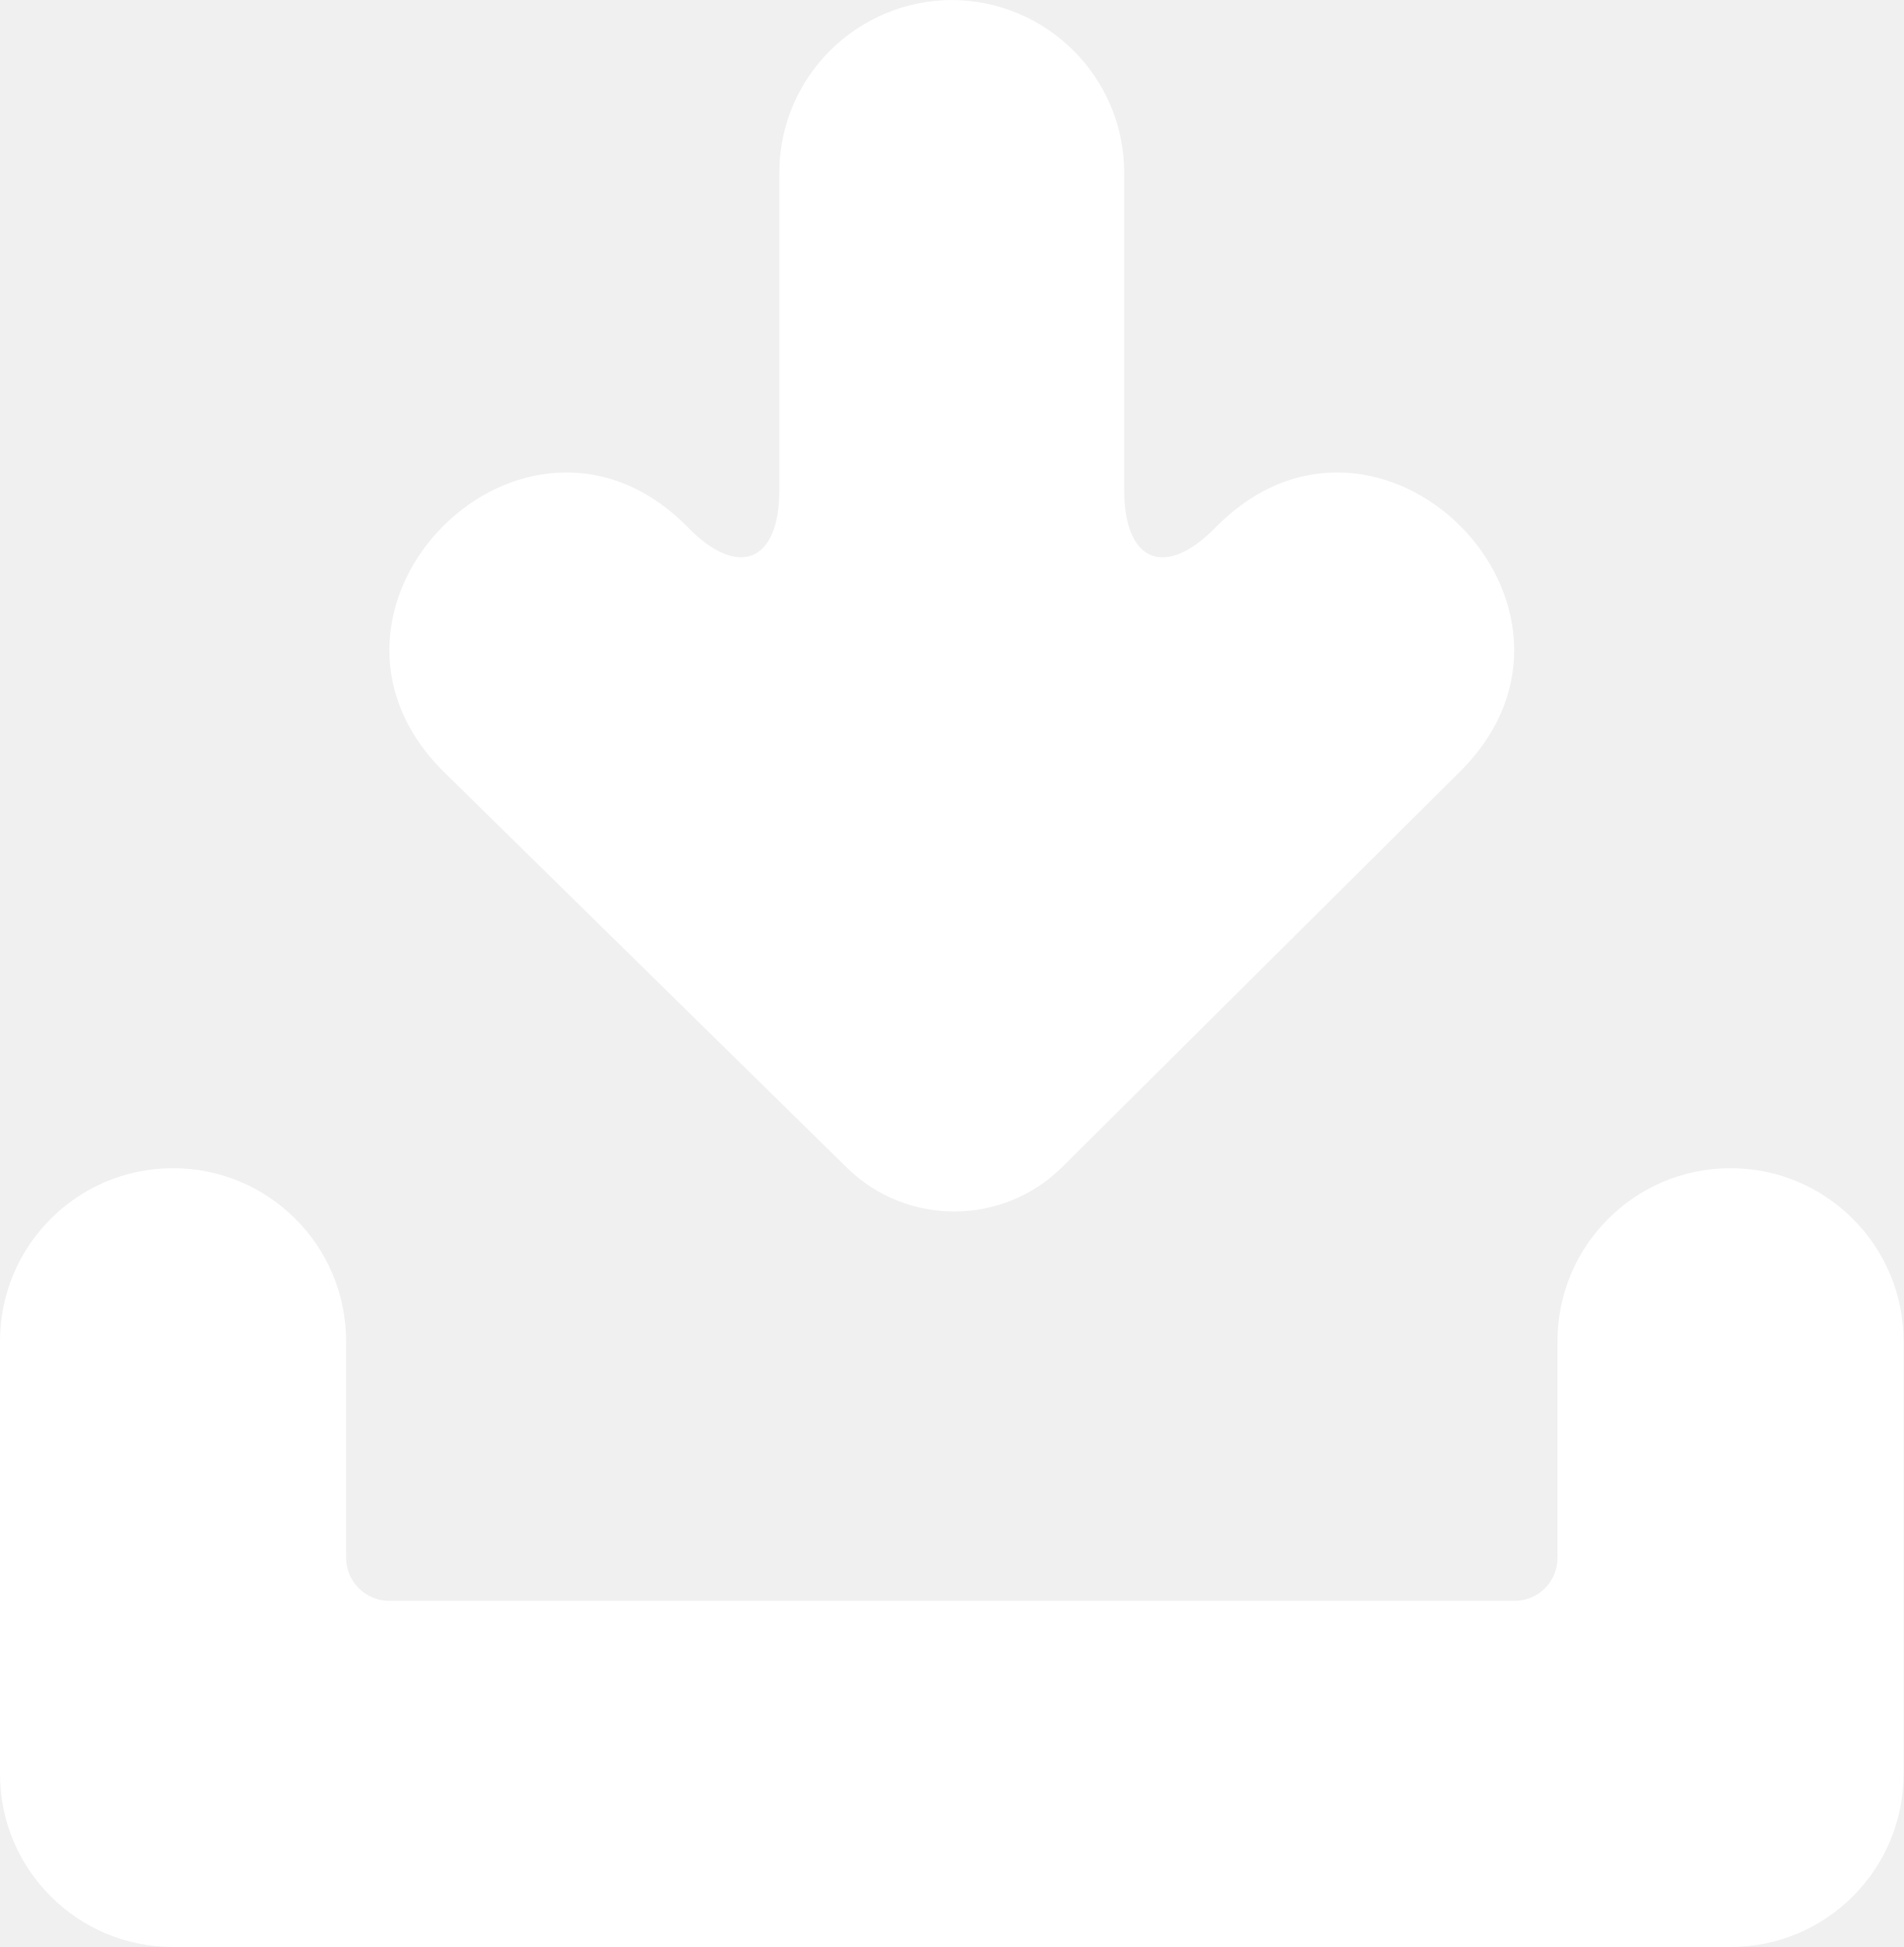
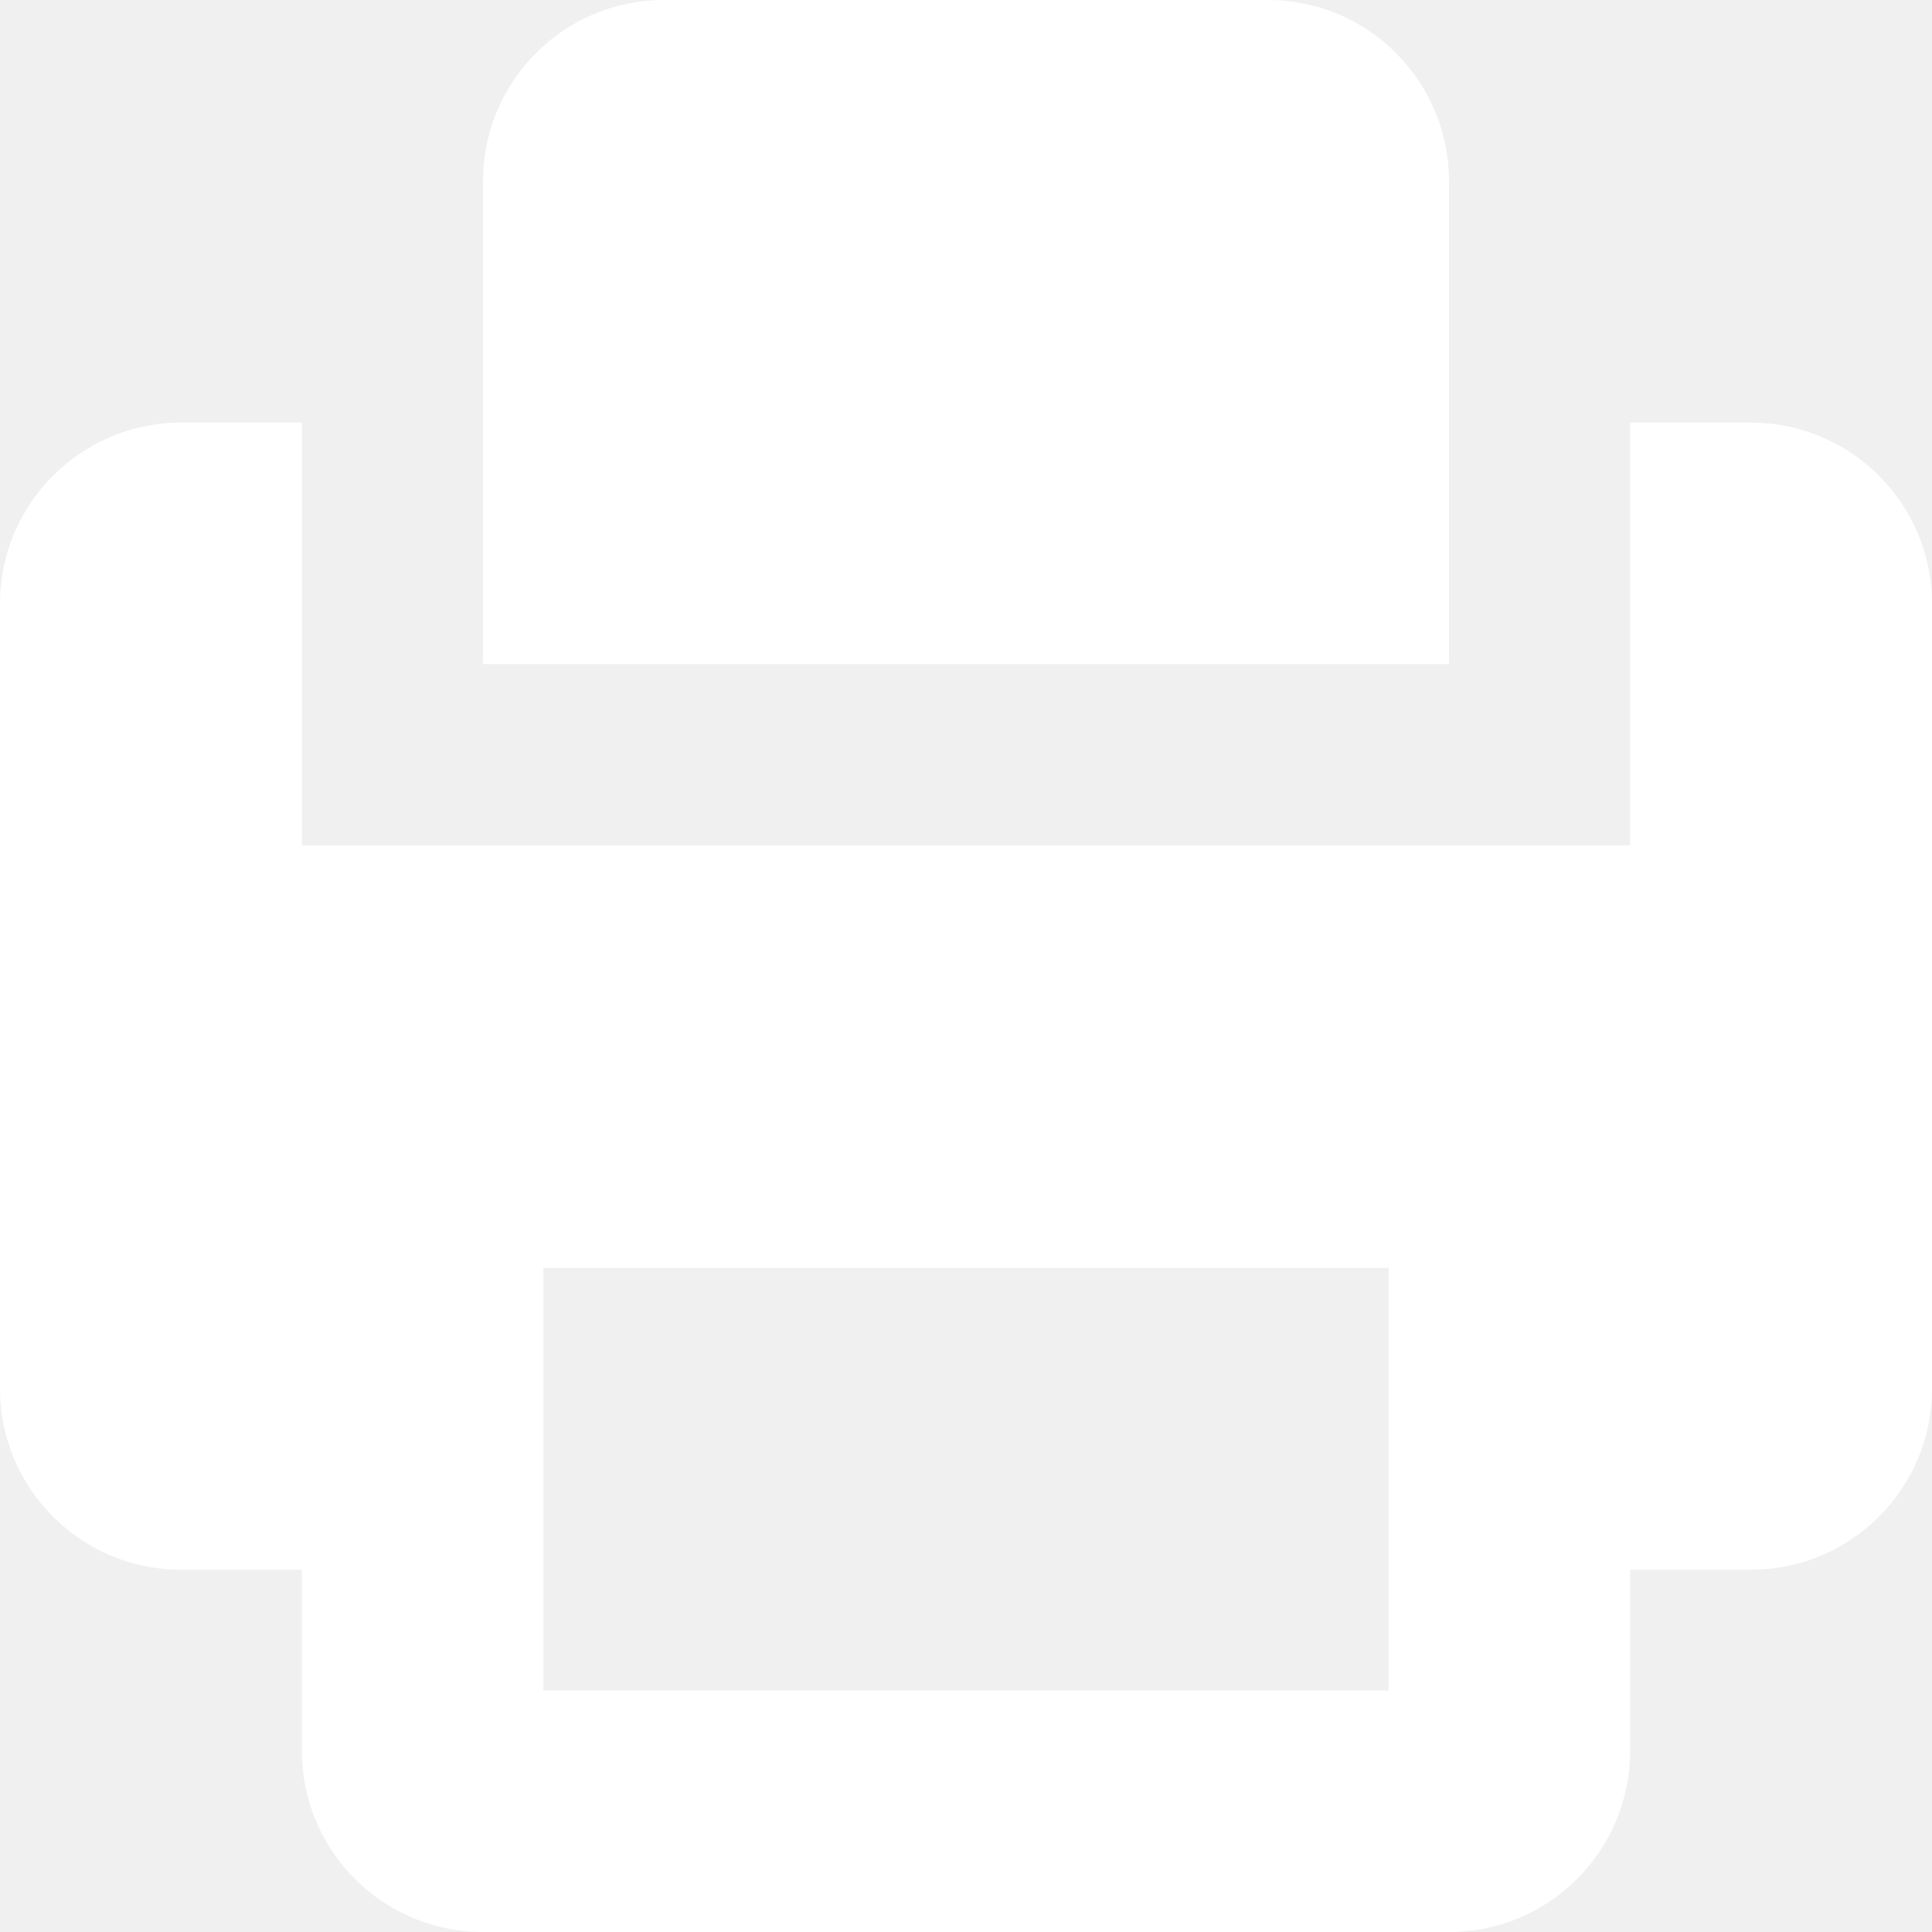
- <svg xmlns="http://www.w3.org/2000/svg" version="1.1" id="Layer_1" x="0px" y="0px" width="380.16px" height="388.8px" viewBox="769.92 241.92 380.16 388.8" enable-background="new 769.92 241.92 380.16 388.8" xml:space="preserve">
-   <g>
-     <g>
-       <path fill="#FFFFFF" d="M939.063,475.109l-80.678-79.222c-32.465-32.58,16.236-81.456,48.701-48.875l0.32,0.325    c9.996,10.154,18.152,6.814,18.152-7.525v-63.392c0-19.065,15.508-34.501,34.638-34.501h-0.403    c19.182,0,34.638,15.447,34.638,34.501v63.392c0,14.312,8.131,17.709,18.161,7.525l0.32-0.325    c32.465-32.581,81.166,16.295,48.701,48.875l-79.576,79.099C970.213,486.741,950.969,486.8,939.063,475.109z M847.65,561.6    h224.699c4.811,0,8.61-3.832,8.61-8.56v-43.28c0-19.087,15.474-34.56,34.56-34.56c19.088,0,34.561,15.473,34.561,34.56v86.4    c0,19.087-15.473,34.56-34.561,34.56H804.48c-19.088,0-34.561-15.473-34.561-34.56v-86.4c0-19.087,15.473-34.56,34.561-34.56    c19.087,0,34.56,15.473,34.56,34.56v43.28C839.04,557.703,842.895,561.6,847.65,561.6z" />
-     </g>
-   </g>
+ <svg xmlns="http://www.w3.org/2000/svg" version="1.1" id="Layer_1" x="0px" y="0px" width="380.961px" height="380.961px" viewBox="-1.399 -7.399 380.961 380.961" enable-background="new -1.399 -7.399 380.961 380.961" xml:space="preserve">
+   <path fill="#FFFFFF" d="M284.321,123.555H93.841v-95.24c0-19.725,15.99-35.715,35.715-35.715h119.051  c19.725,0,35.715,15.99,35.715,35.715V123.555z M379.562,111.65v154.765c0,19.726-15.991,35.715-35.716,35.715h-23.811v35.715  c0,19.726-15.99,35.717-35.715,35.717H93.841c-19.725,0-35.715-15.991-35.715-35.717V302.13h-23.81  c-19.726,0-35.715-15.989-35.715-35.715V111.65c0-19.725,15.99-35.715,35.715-35.715h23.81v83.336h261.91V75.936h23.81  C363.572,75.936,379.562,91.925,379.562,111.65z M272.416,242.605h-166.67v83.336h166.67V242.605z" />
</svg>
